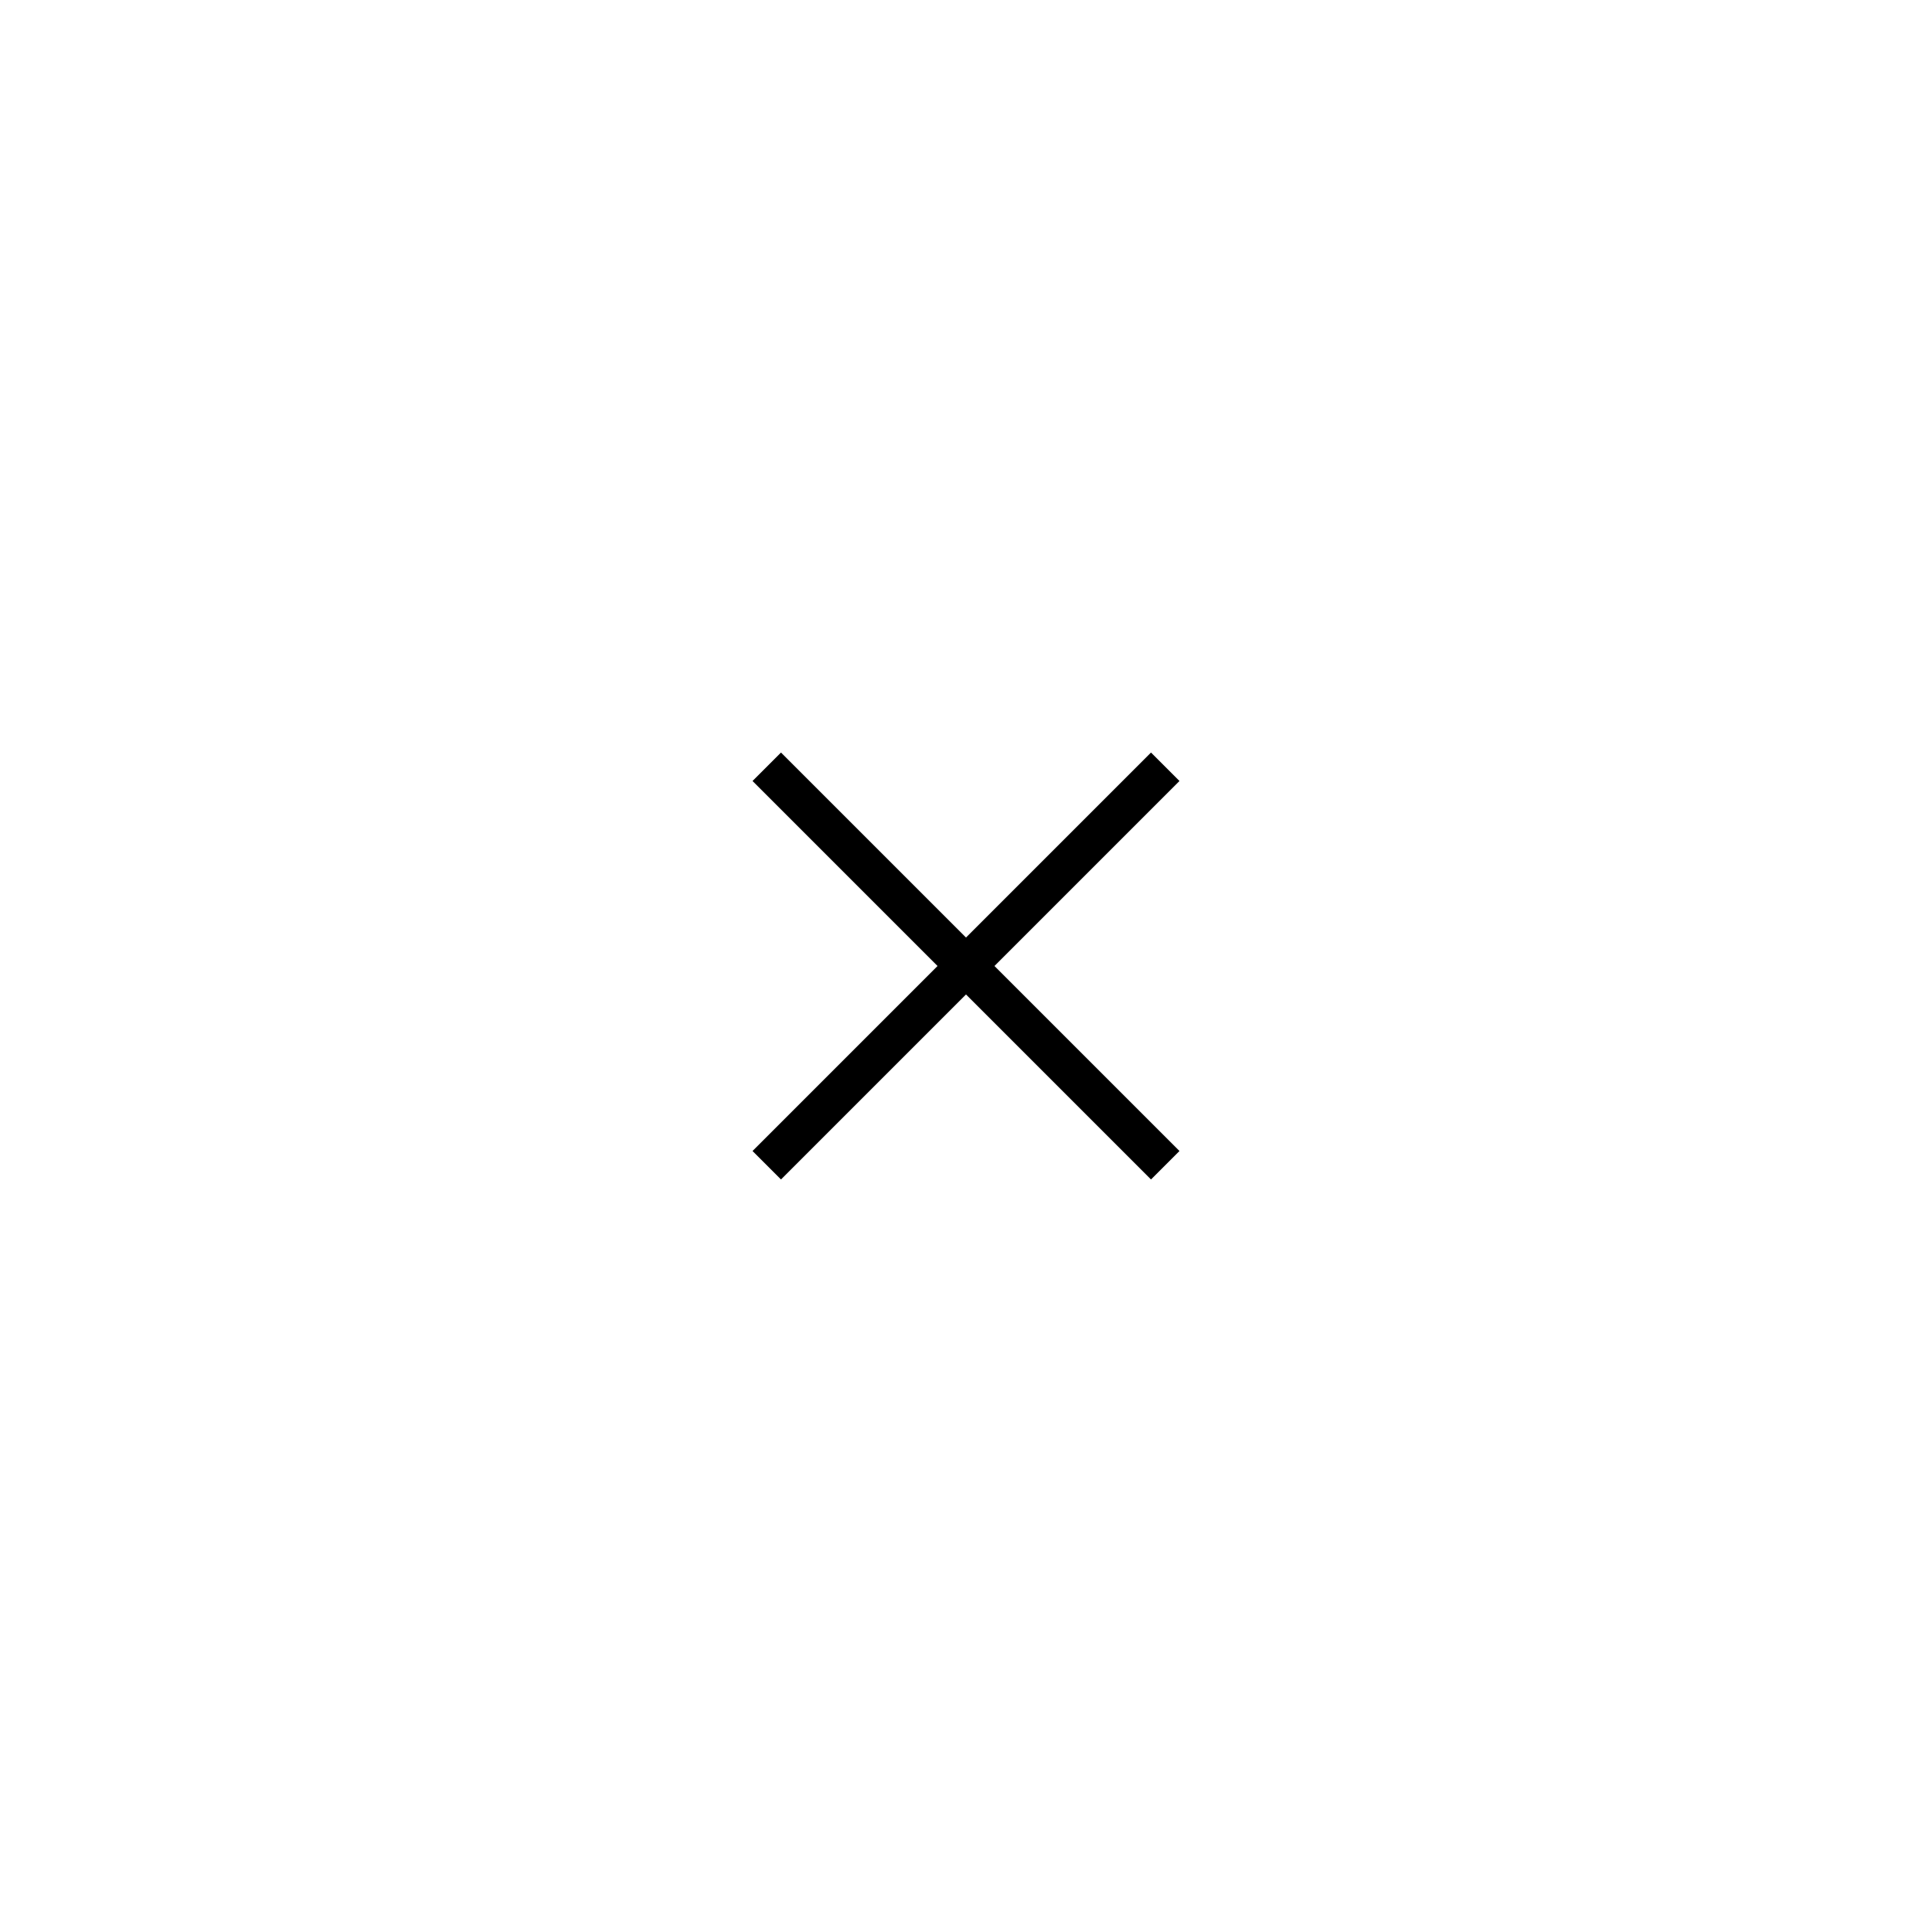
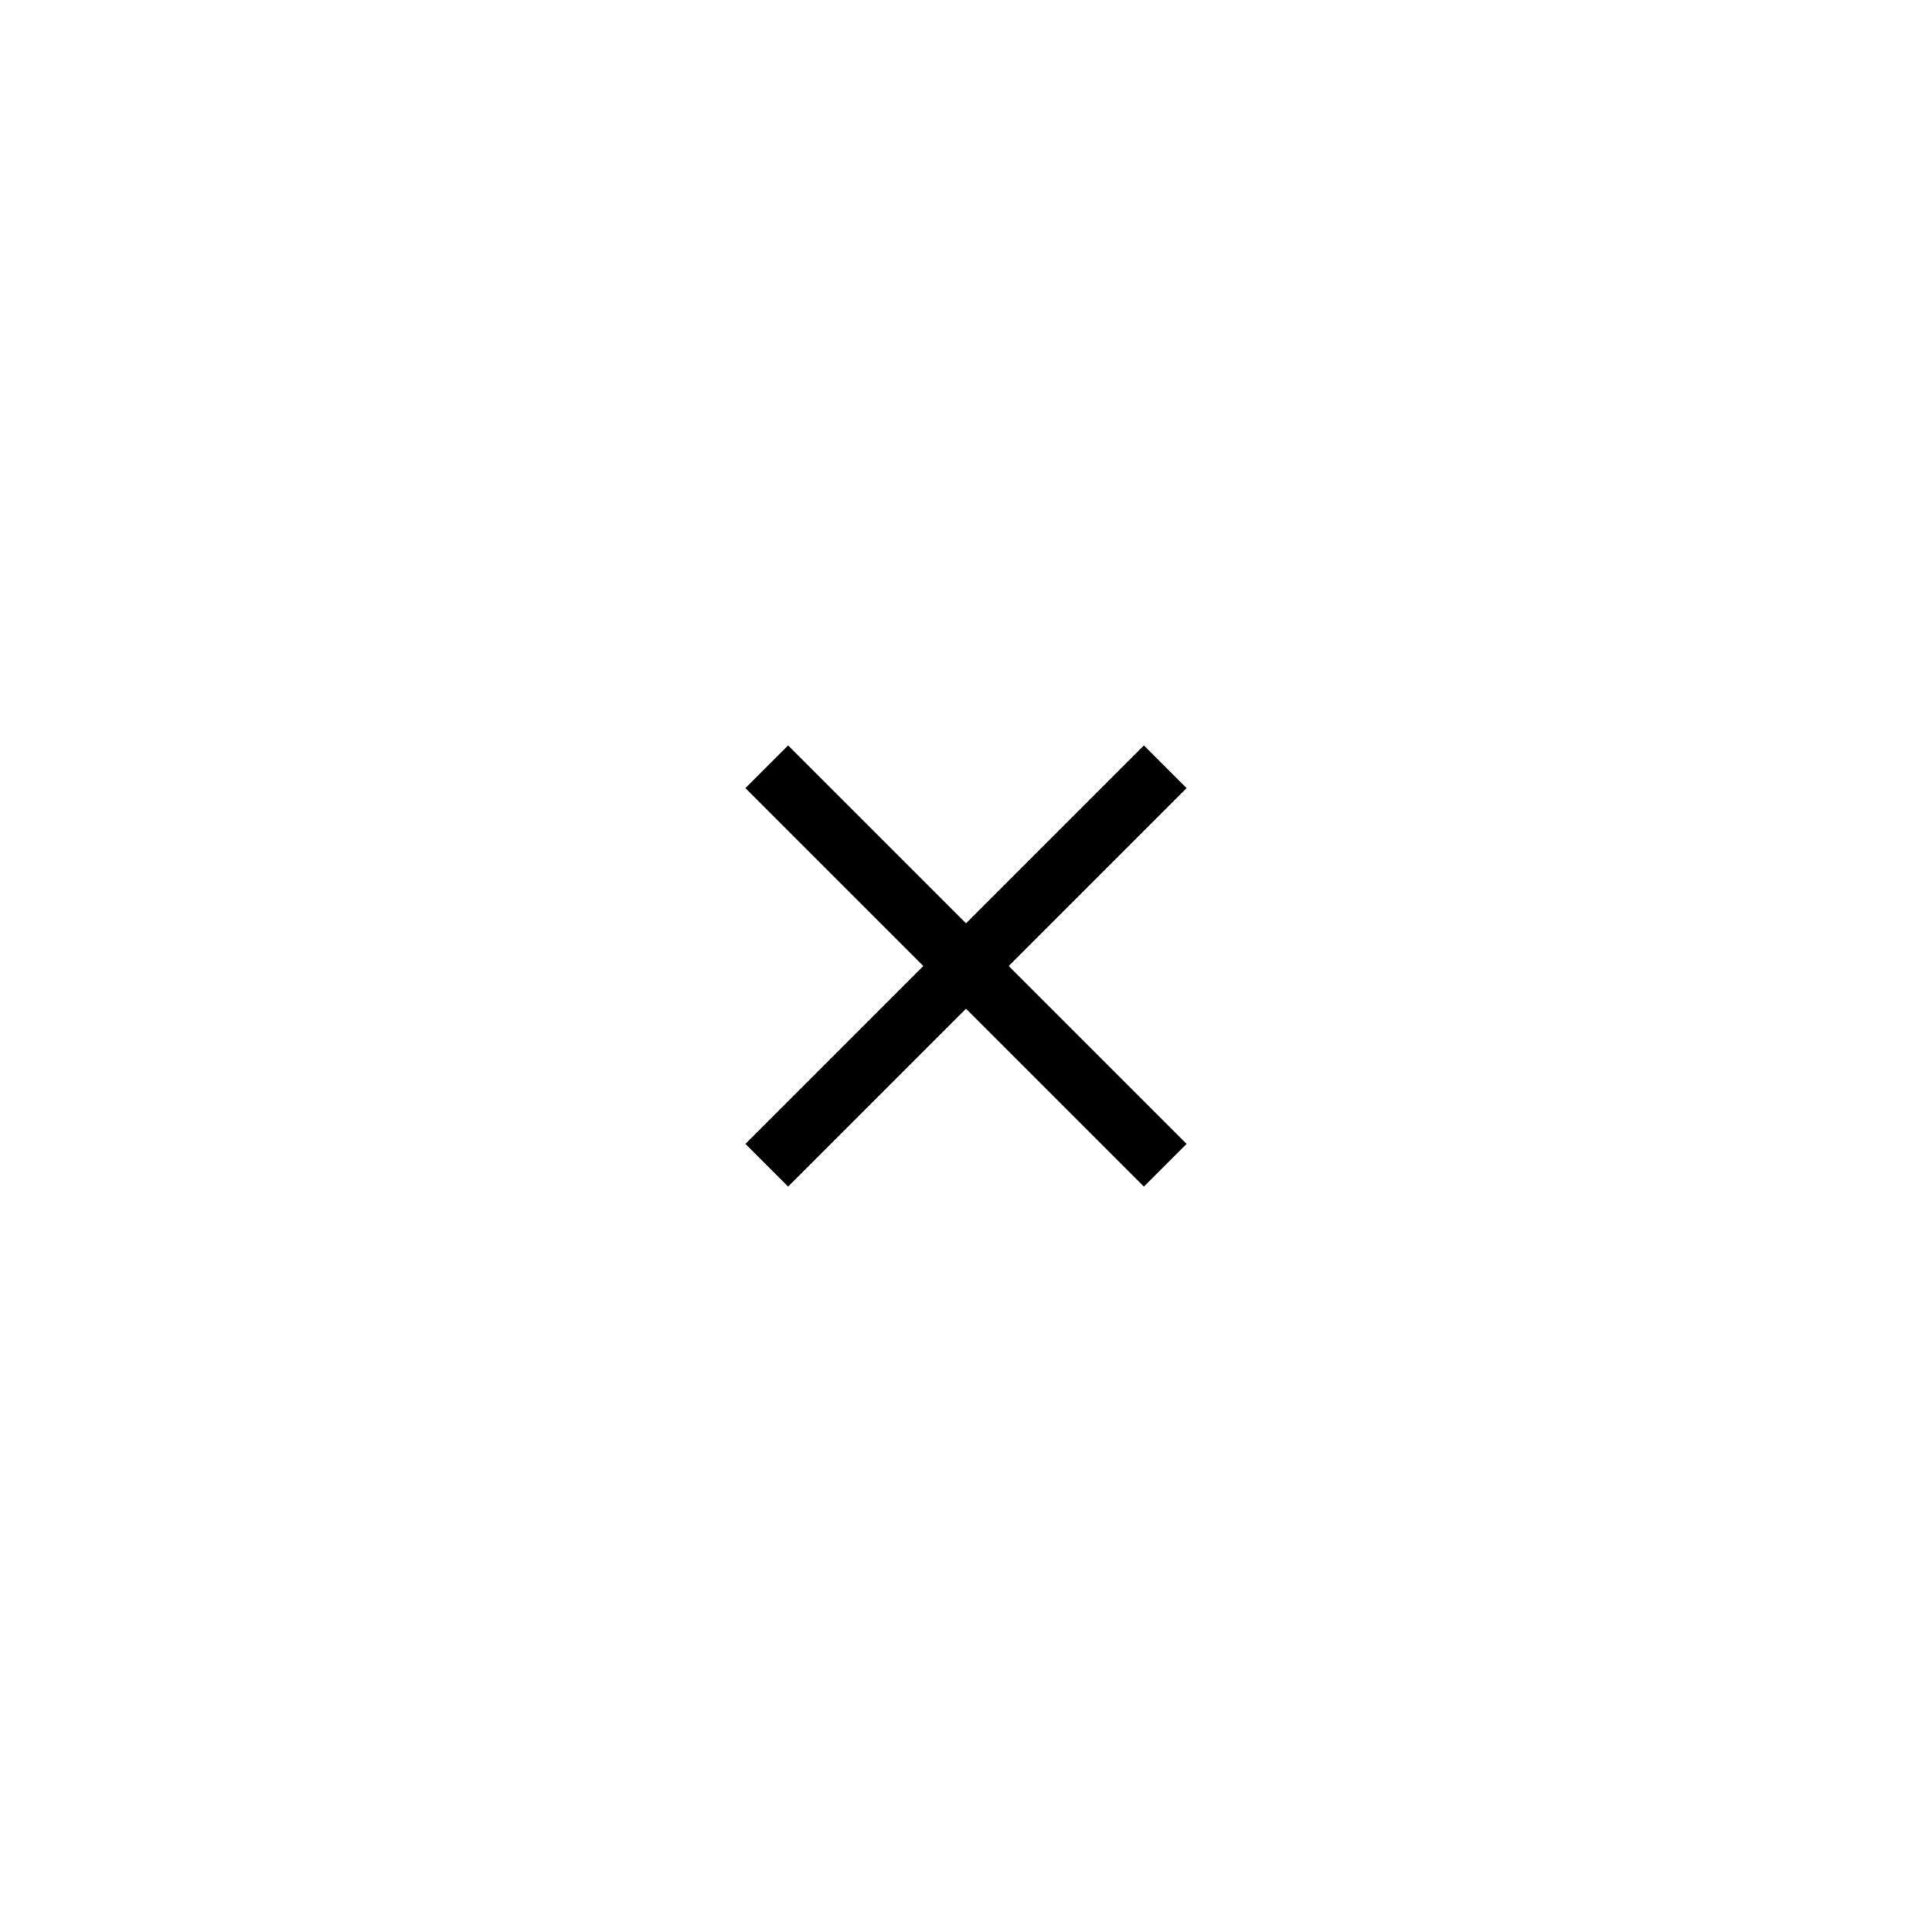
<svg xmlns="http://www.w3.org/2000/svg" width="48" height="48" viewBox="0 0 48 48" fill="none">
-   <path d="M19.05 28.95L28.95 19.05" stroke="black" />
-   <path d="M28.95 28.95L19.05 19.05" stroke="black" />
+   <path d="M19.05 28.95L28.95 19.05" stroke="black" stroke-width="1.5" />
+   <path d="M28.95 28.95L19.05 19.05" stroke="black" stroke-width="1.5" />
</svg>
